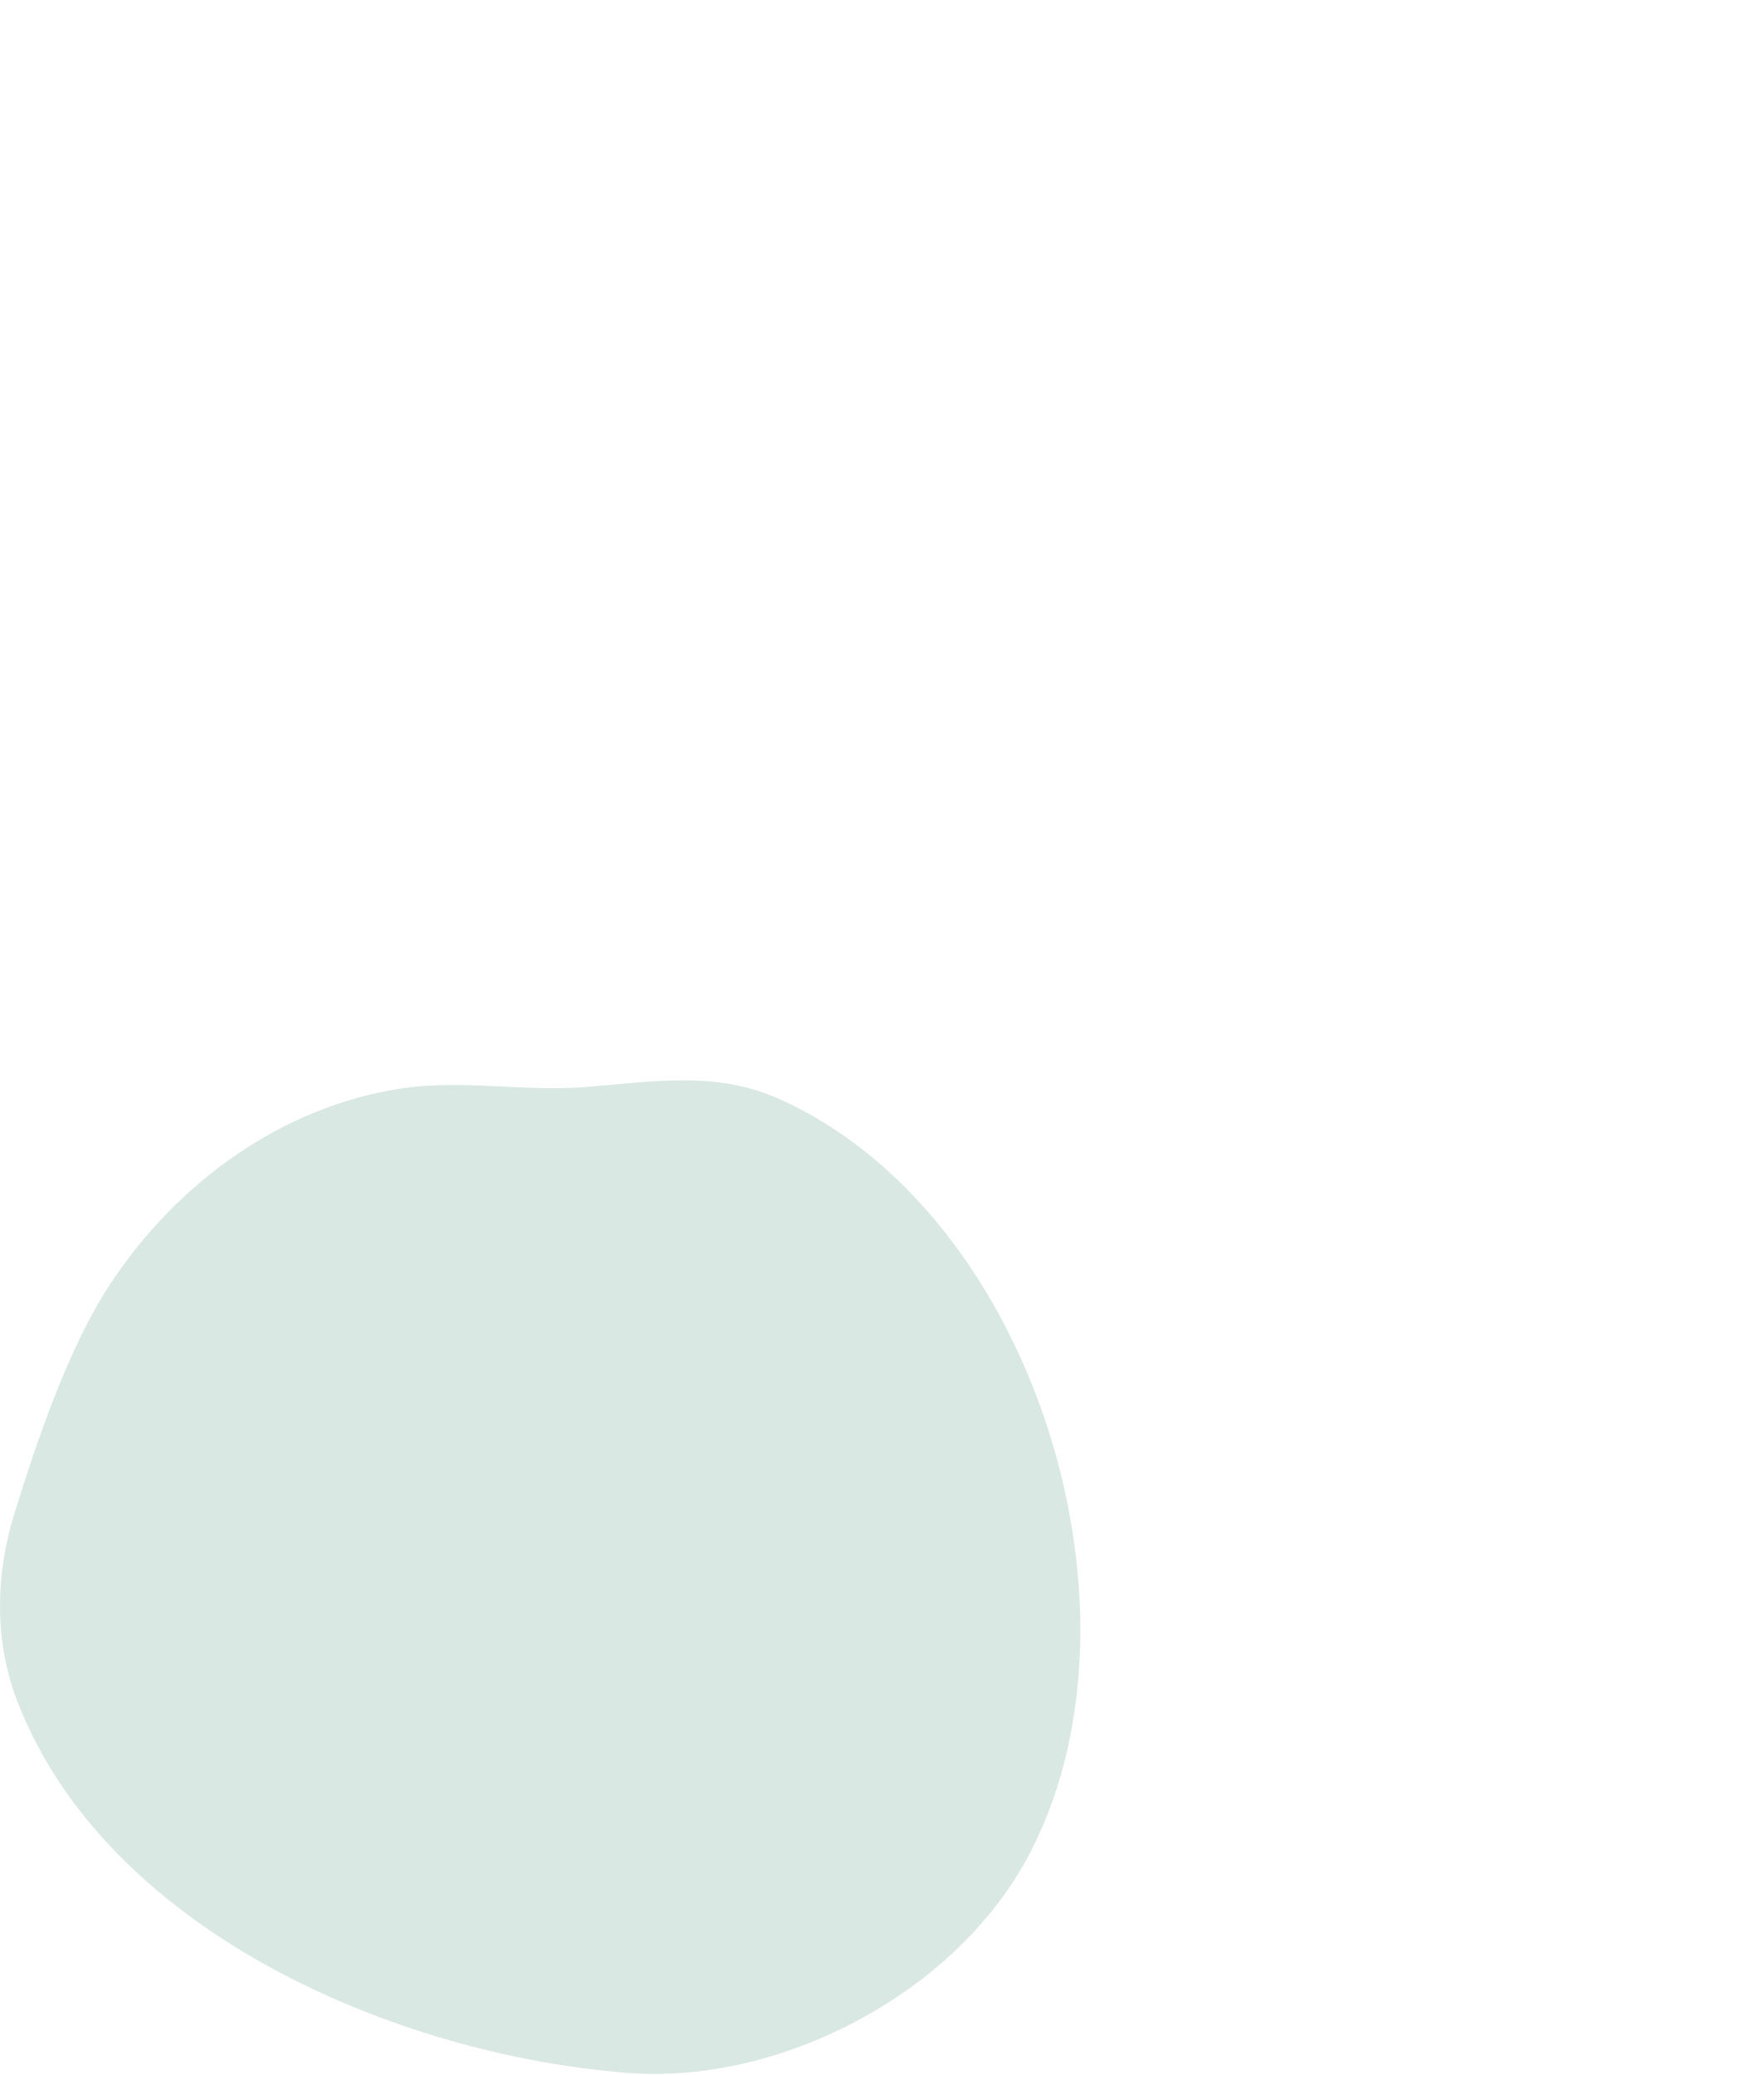
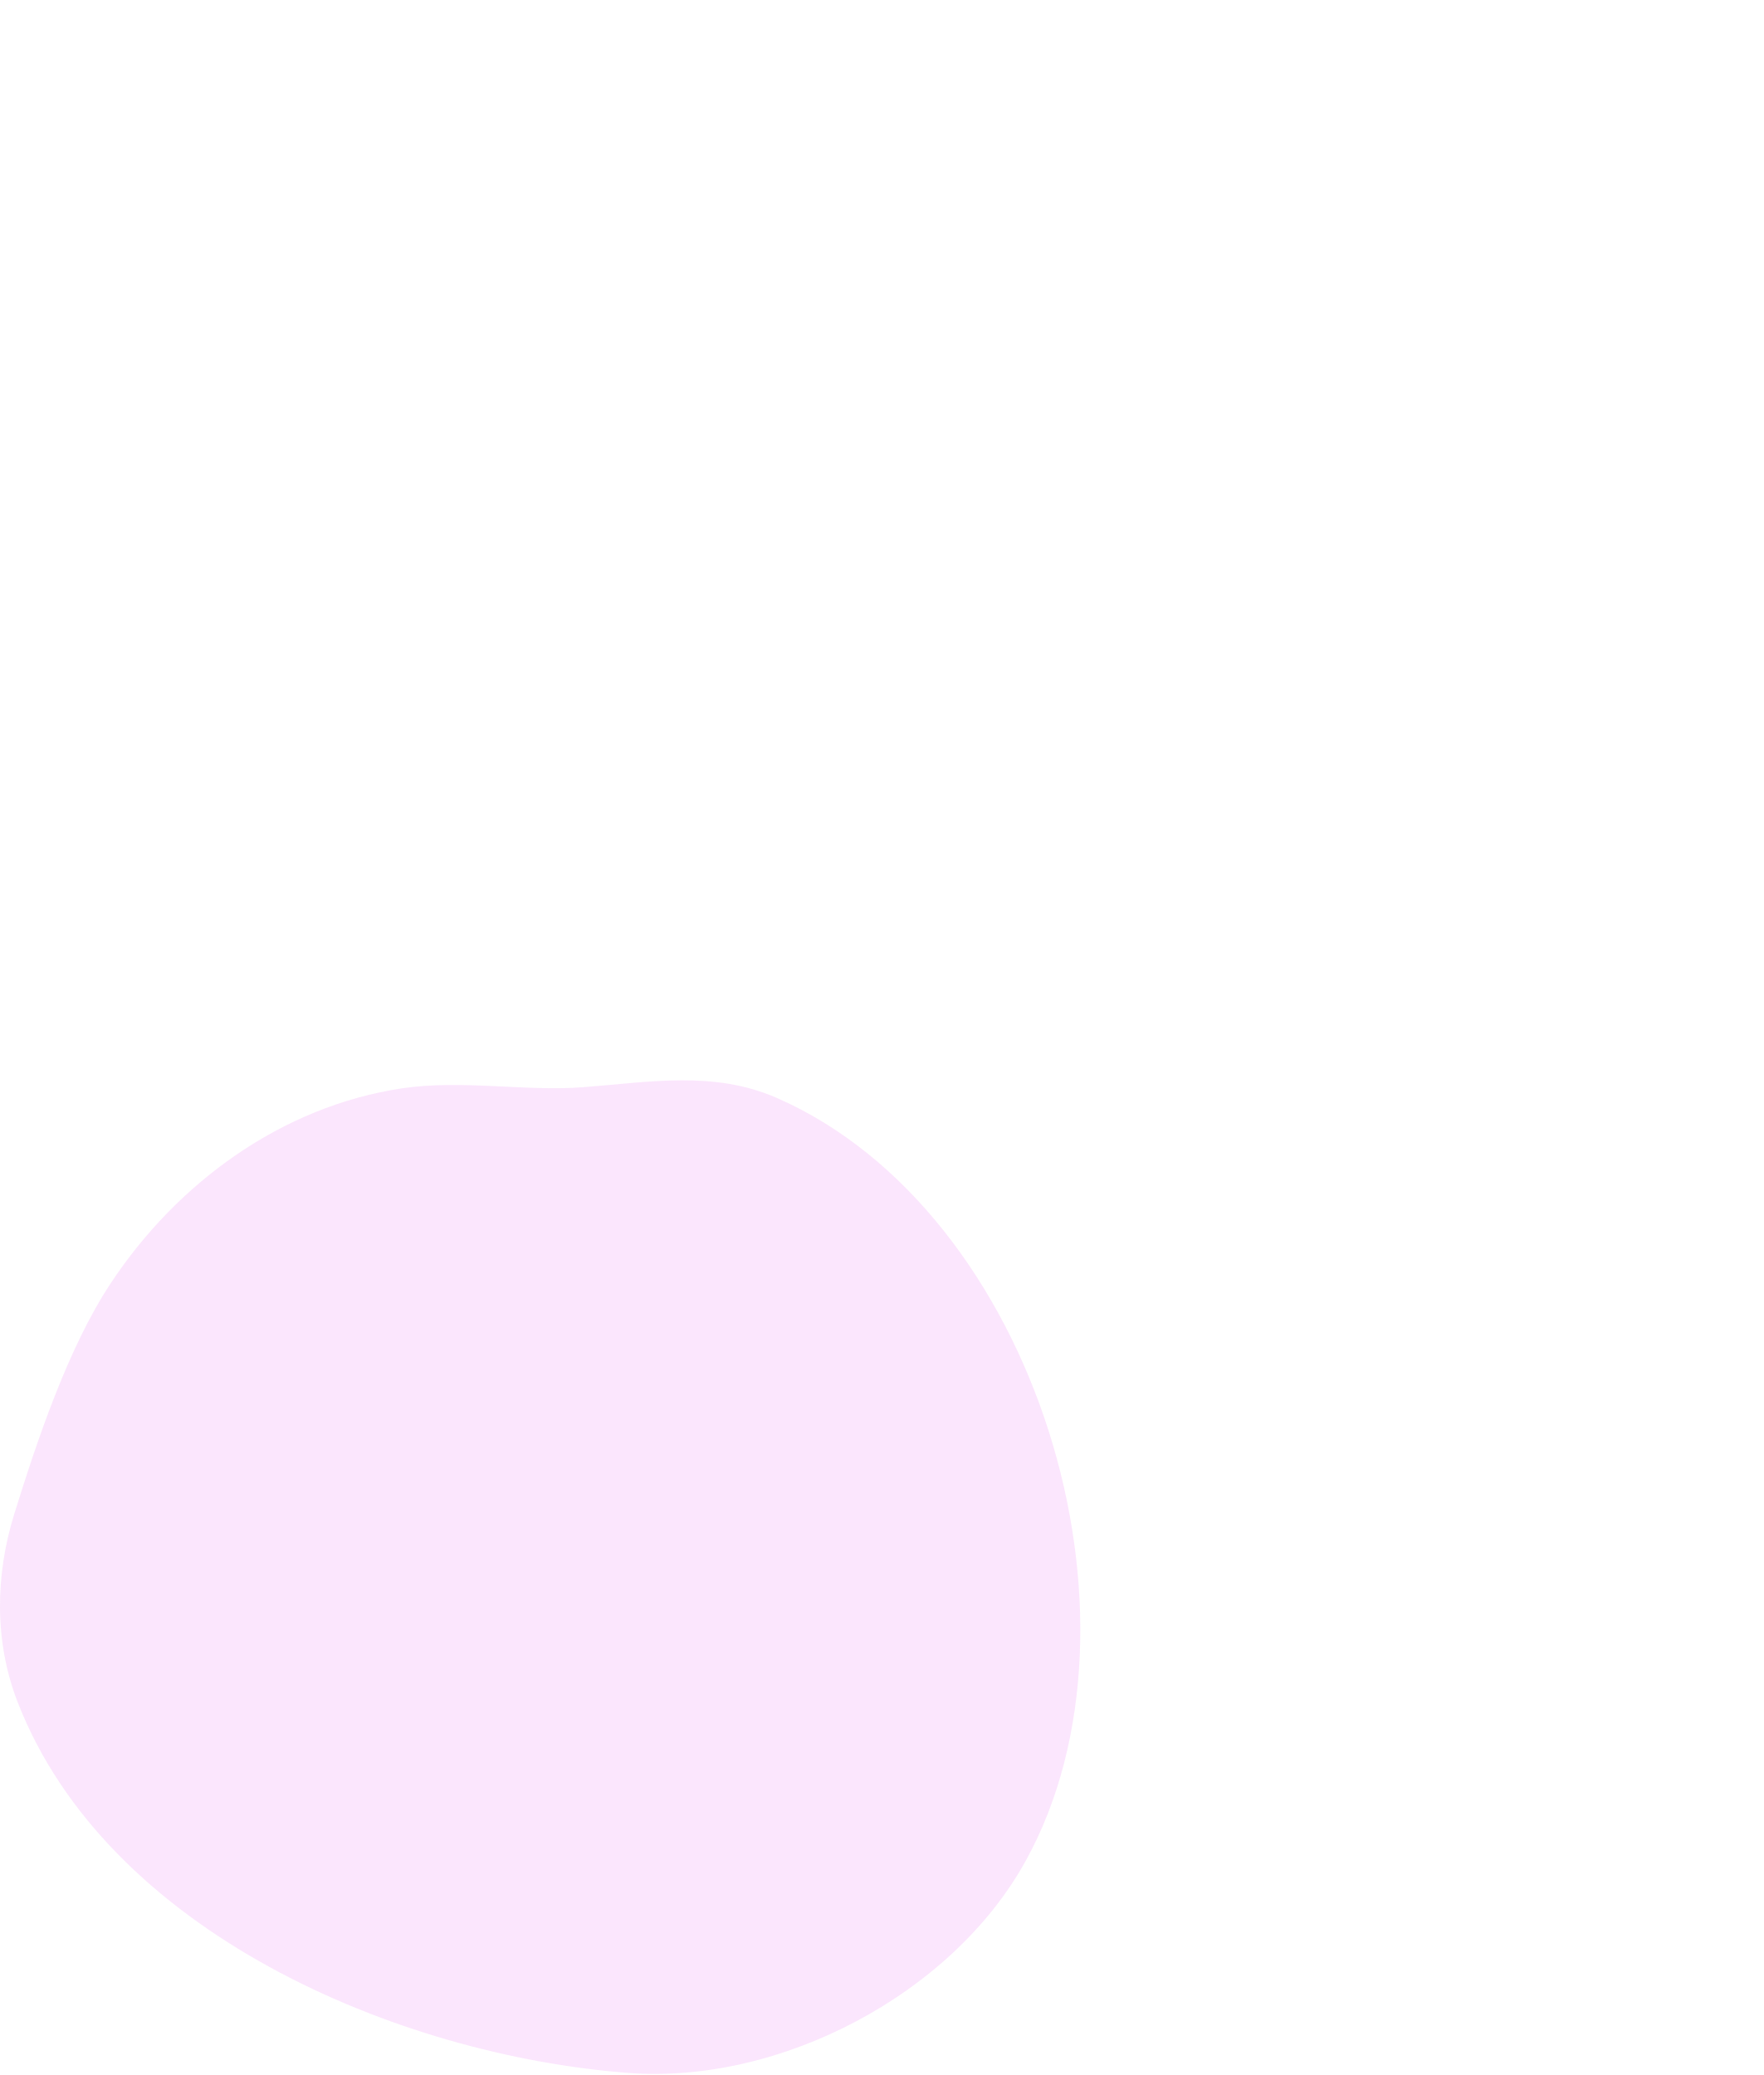
<svg xmlns="http://www.w3.org/2000/svg" width="588" height="692" fill="none">
-   <path opacity=".2" d="M259.109 366.188c-21.077-9.254-42.567-5.292-64.629-3.613-19.233 1.49-40.533-2.598-60.465.381-40.246 6.052-75.056 31.627-97.15 65.092-14.21 21.486-24.605 52.669-32.172 77.071-6.263 20.219-6.612 42.339 1.113 62.335 29.756 76.818 126.397 117.889 203.583 123.847 50.61 3.898 108.086-26.145 132.692-70.829 44.538-80.842 3.37-216.382-82.972-254.284z" fill="#448c74" />
+   <path opacity=".2" d="M259.109 366.188c-21.077-9.254-42.567-5.292-64.629-3.613-19.233 1.49-40.533-2.598-60.465.381-40.246 6.052-75.056 31.627-97.15 65.092-14.21 21.486-24.605 52.669-32.172 77.071-6.263 20.219-6.612 42.339 1.113 62.335 29.756 76.818 126.397 117.889 203.583 123.847 50.61 3.898 108.086-26.145 132.692-70.829 44.538-80.842 3.37-216.382-82.972-254.284z" fill="#EB82F3" />
</svg>
